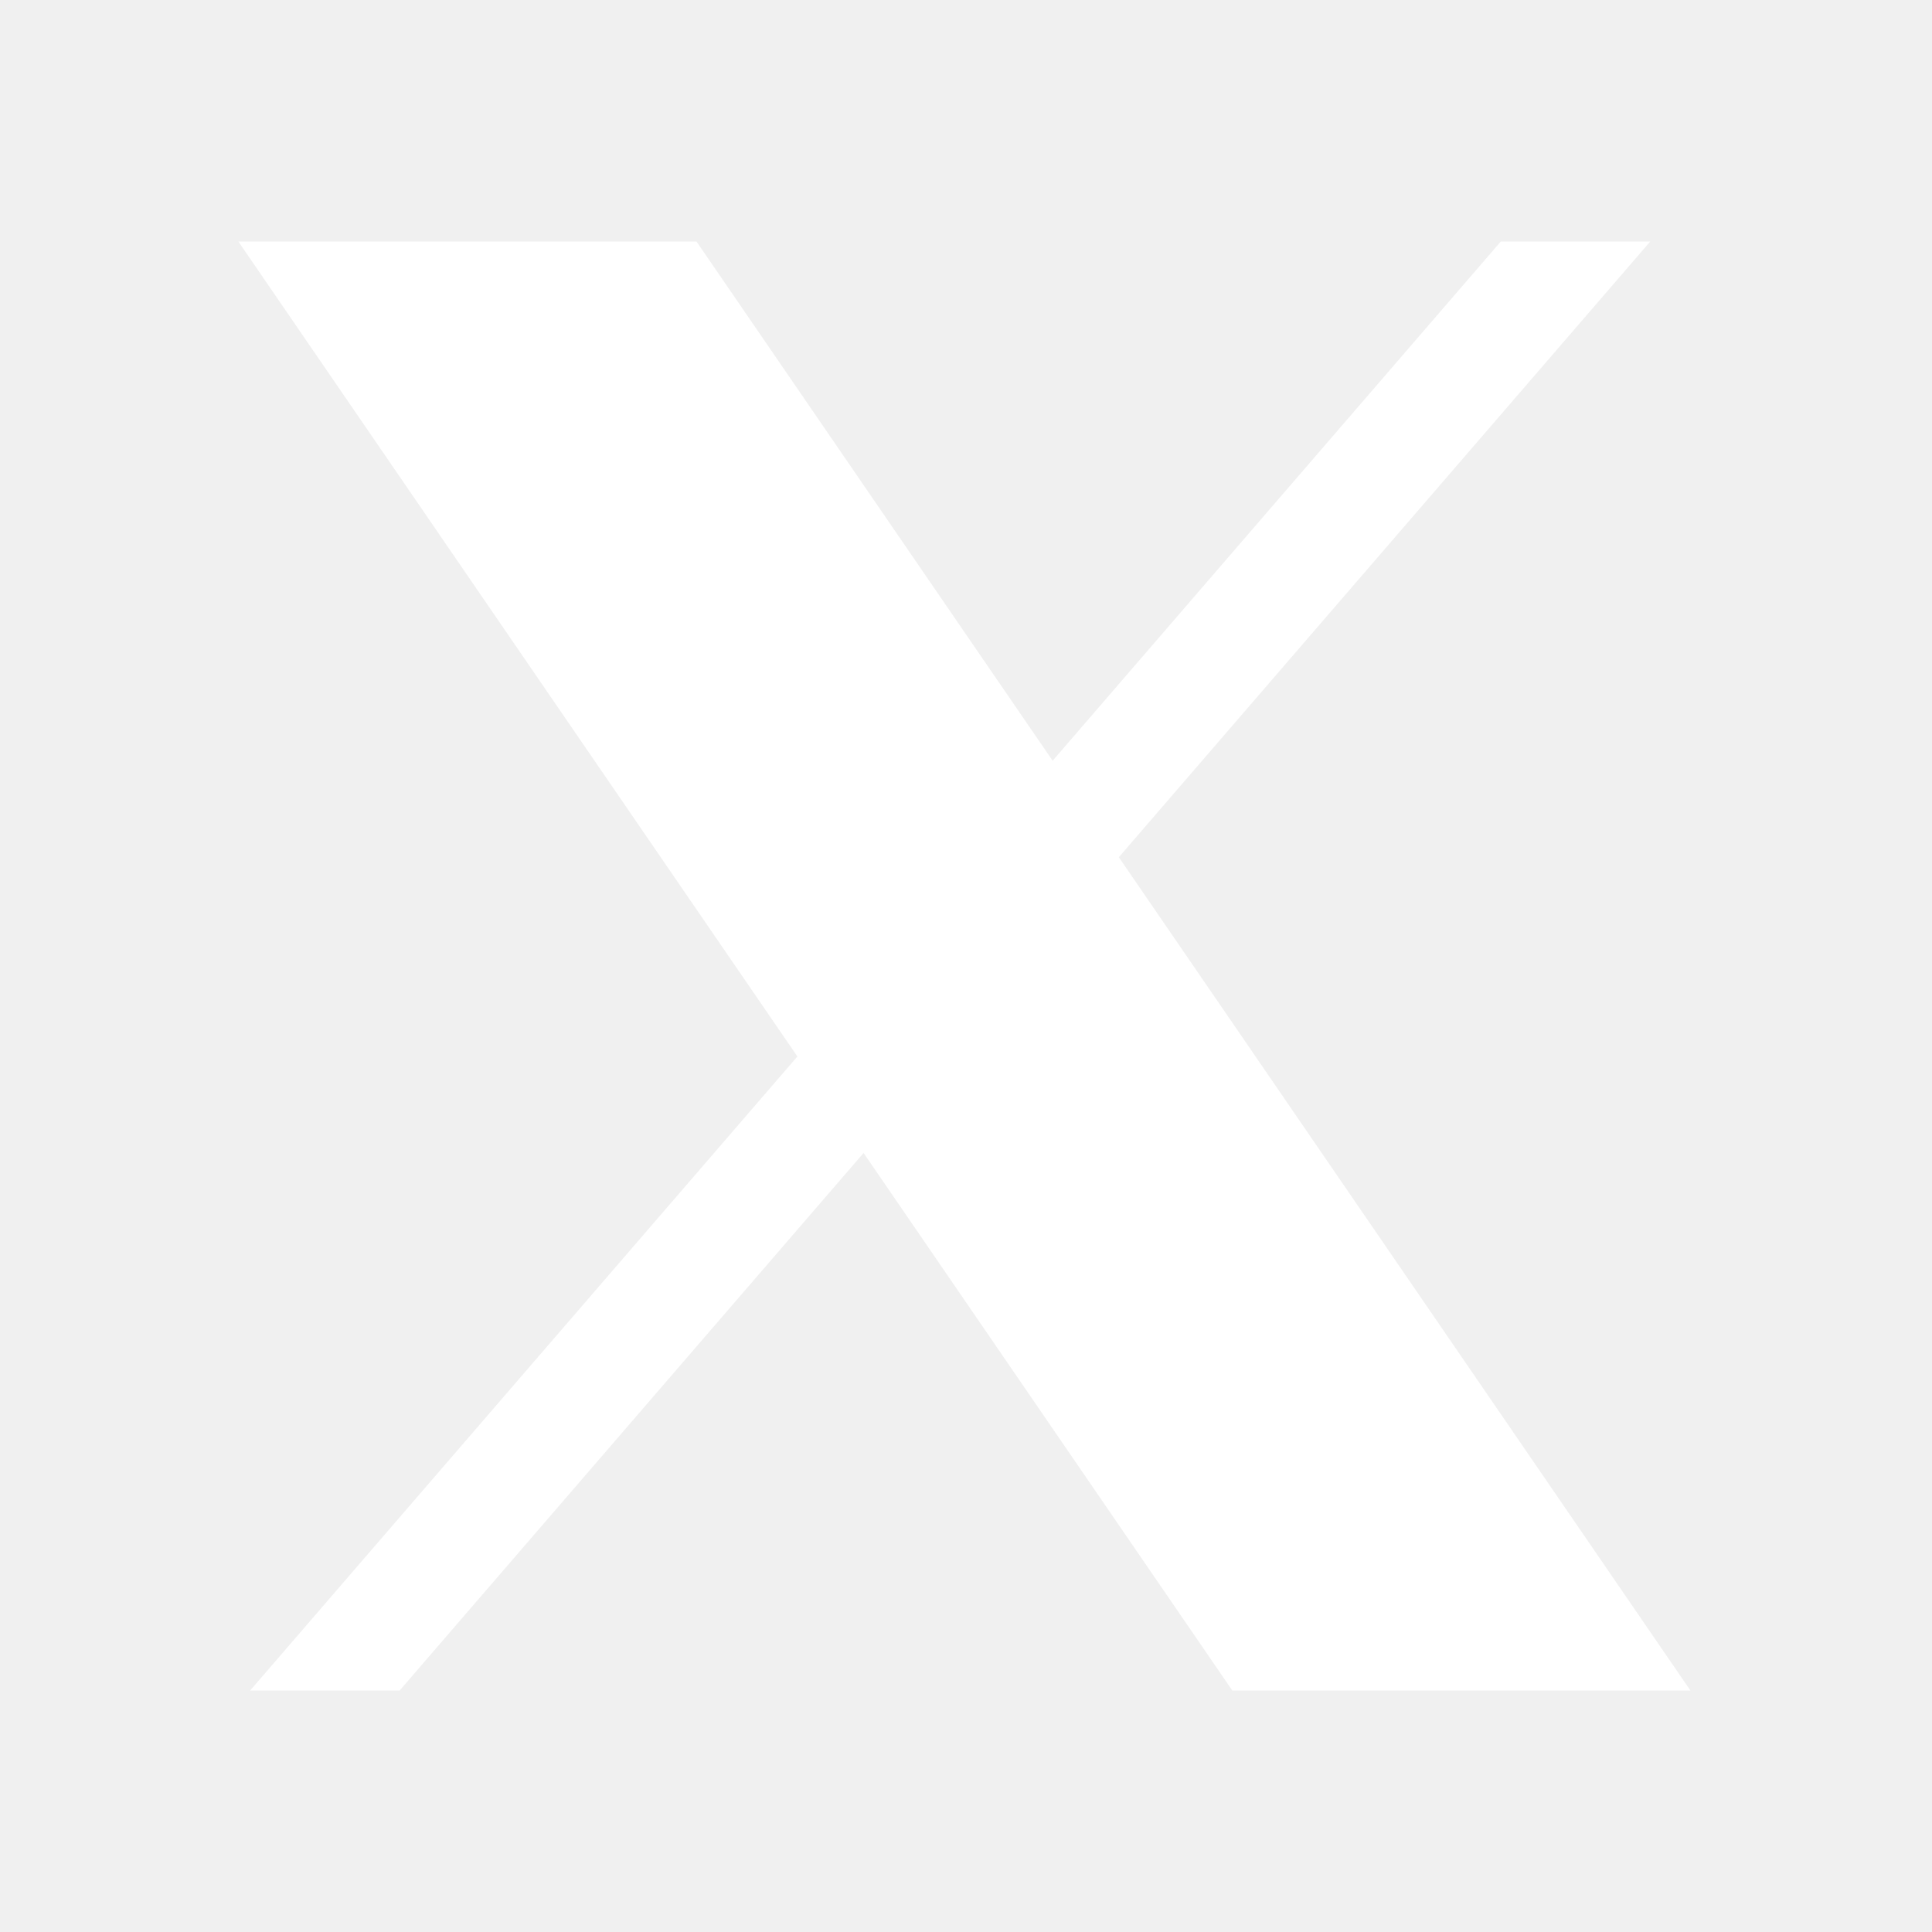
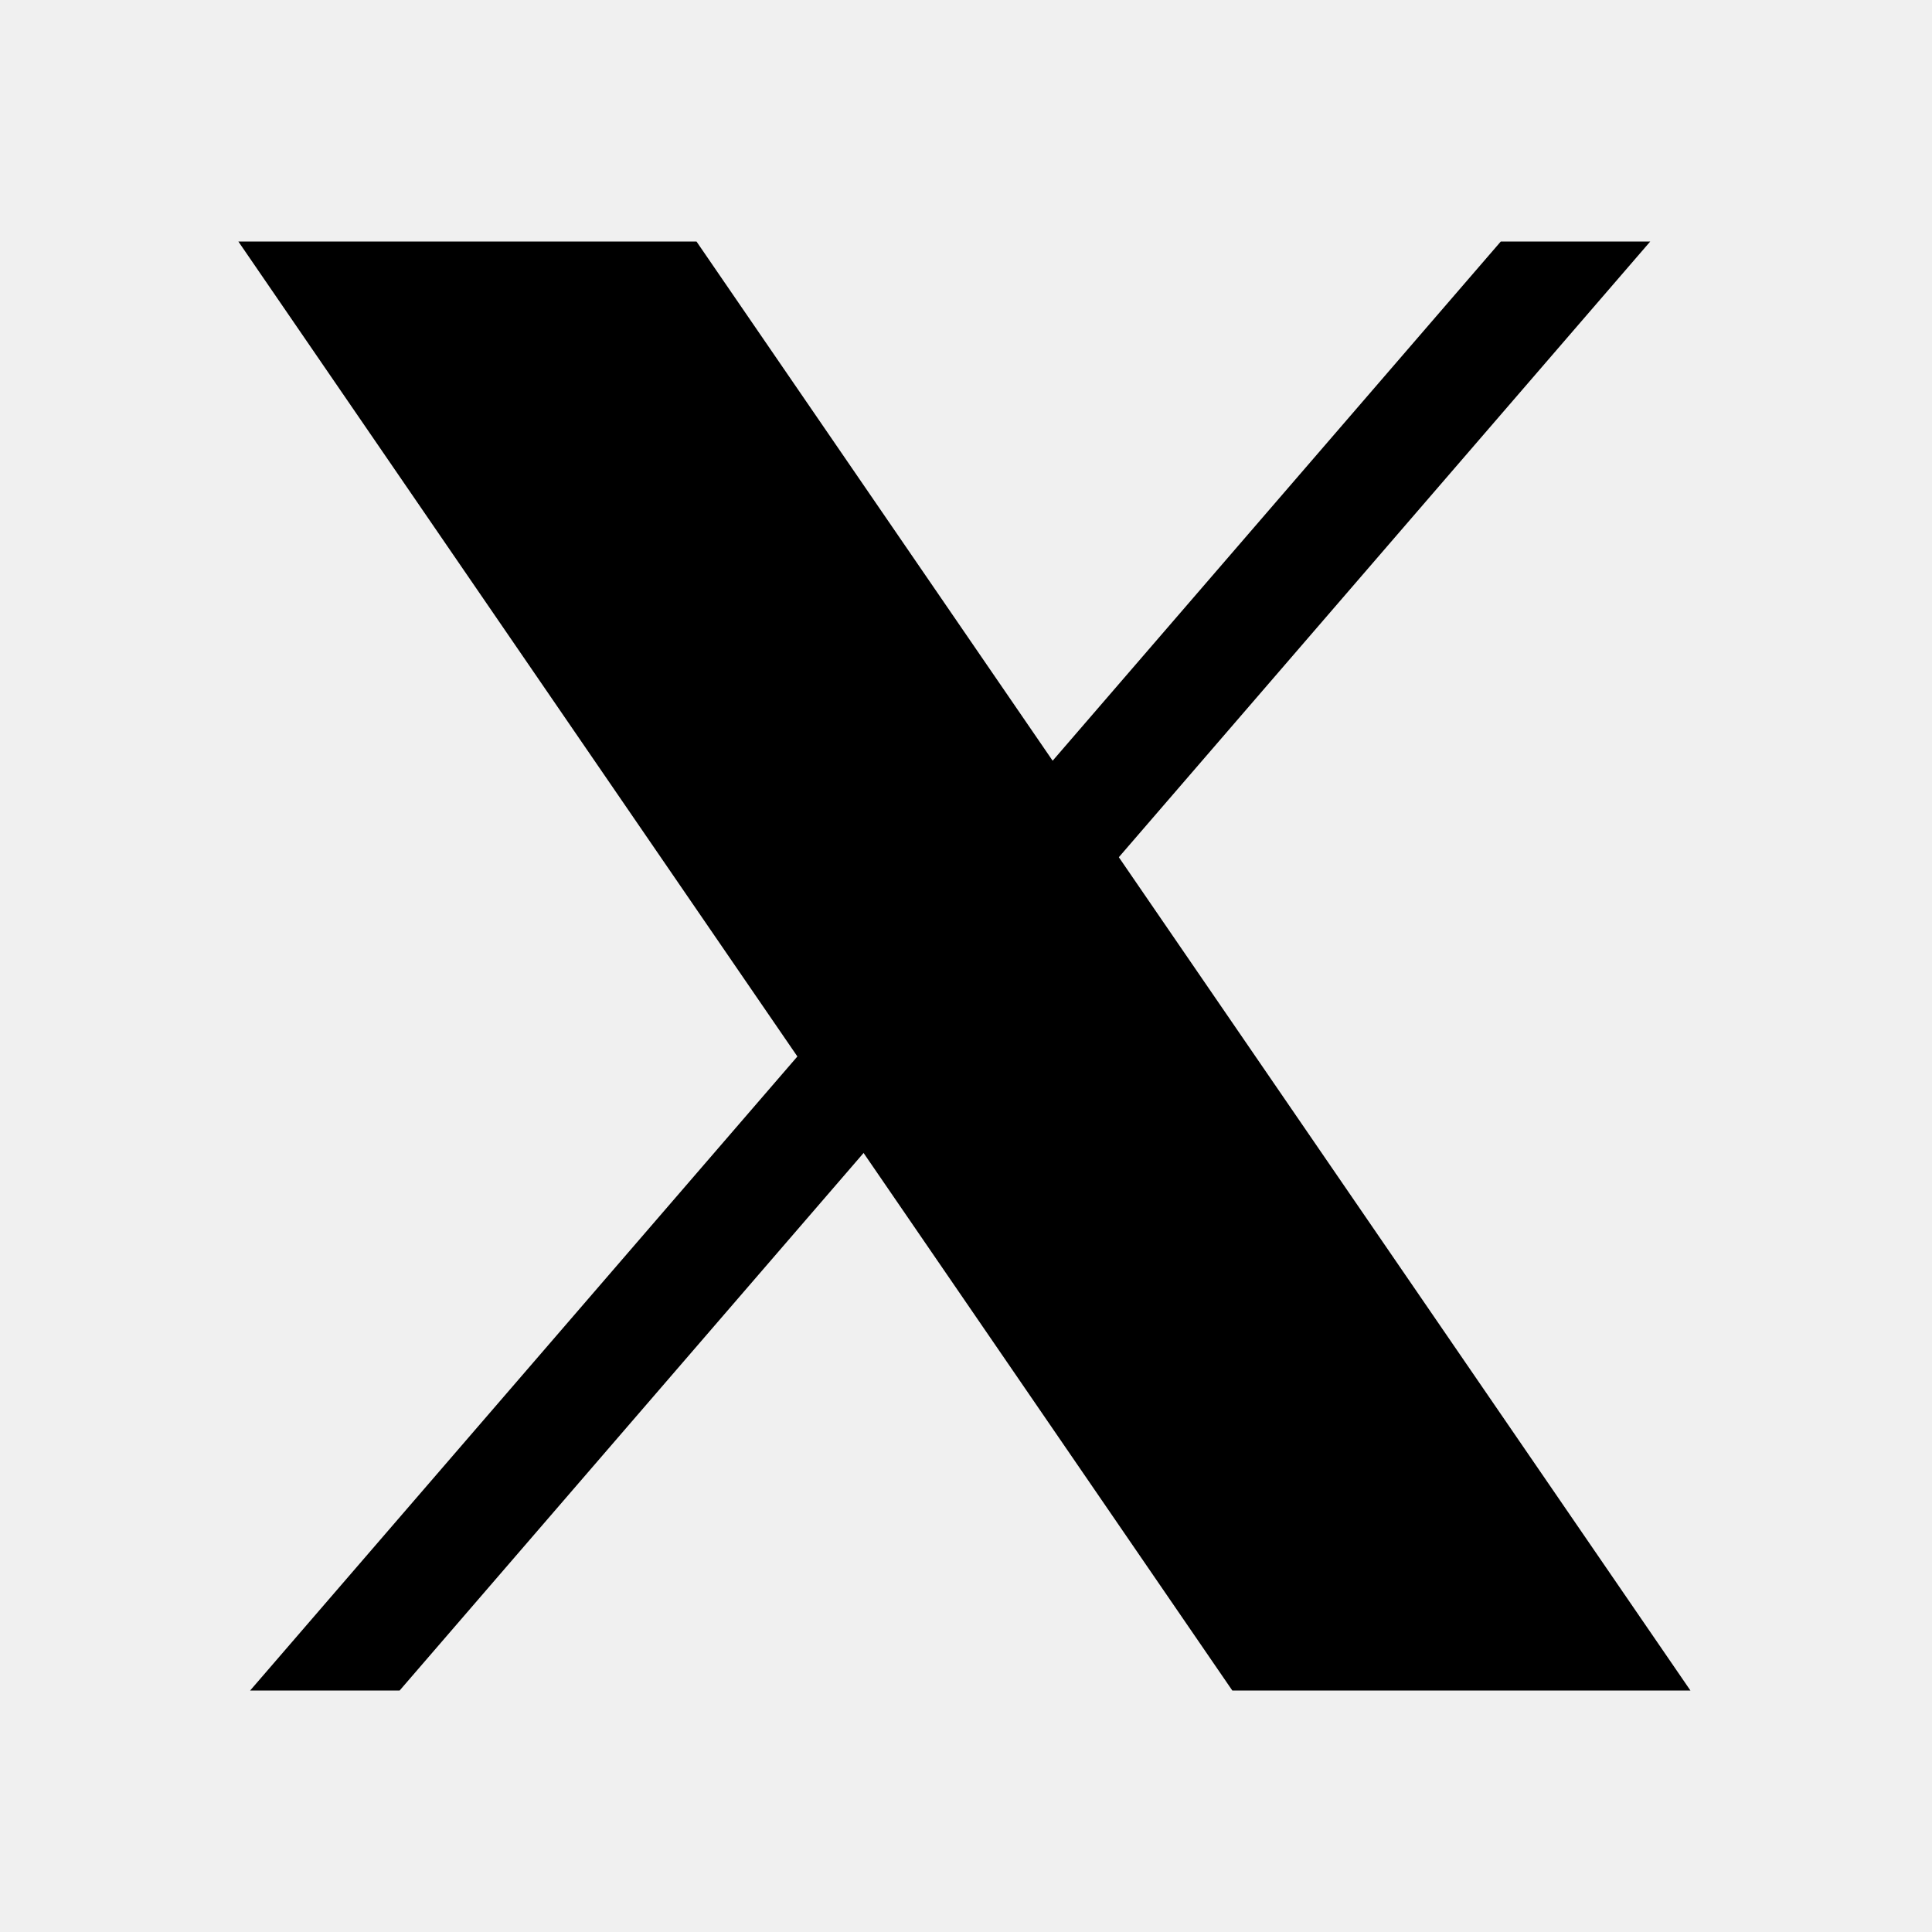
<svg xmlns="http://www.w3.org/2000/svg" viewBox="0,0,256,256" width="48px" height="48px">
-   <g fill="#ffffff" fill-rule="none" stroke="none" stroke-width="1" stroke-linecap="butt" stroke-linejoin="miter" stroke-miterlimit="10" stroke-dasharray="" stroke-dashoffset="0" font-family="none" font-weight="none" font-size="none" text-anchor="none" style="mix-blend-mode: normal">
+   <g fill="#000000" fill-rule="none" stroke="none" stroke-width="1" stroke-linecap="butt" stroke-linejoin="miter" stroke-miterlimit="10" stroke-dasharray="" stroke-dashoffset="0" font-family="none" font-weight="none" font-size="none" text-anchor="none" style="mix-blend-mode: normal">
    <g transform="scale(5.33333,5.33333)">
      <path d="M41,6l-31.071,36h-3.714l31.072,-36z" fill-rule="nonzero" />
      <path d="M31.143,41l-23.323,-34h8.957l23.323,34z" fill-rule="evenodd" />
      <path d="M15.724,9l20.578,30h-4.106l-20.578,-30h4.106M17.304,6h-11.382l24.694,36h11.382l-24.694,-36z" fill-rule="nonzero" />
    </g>
  </g>
</svg>
